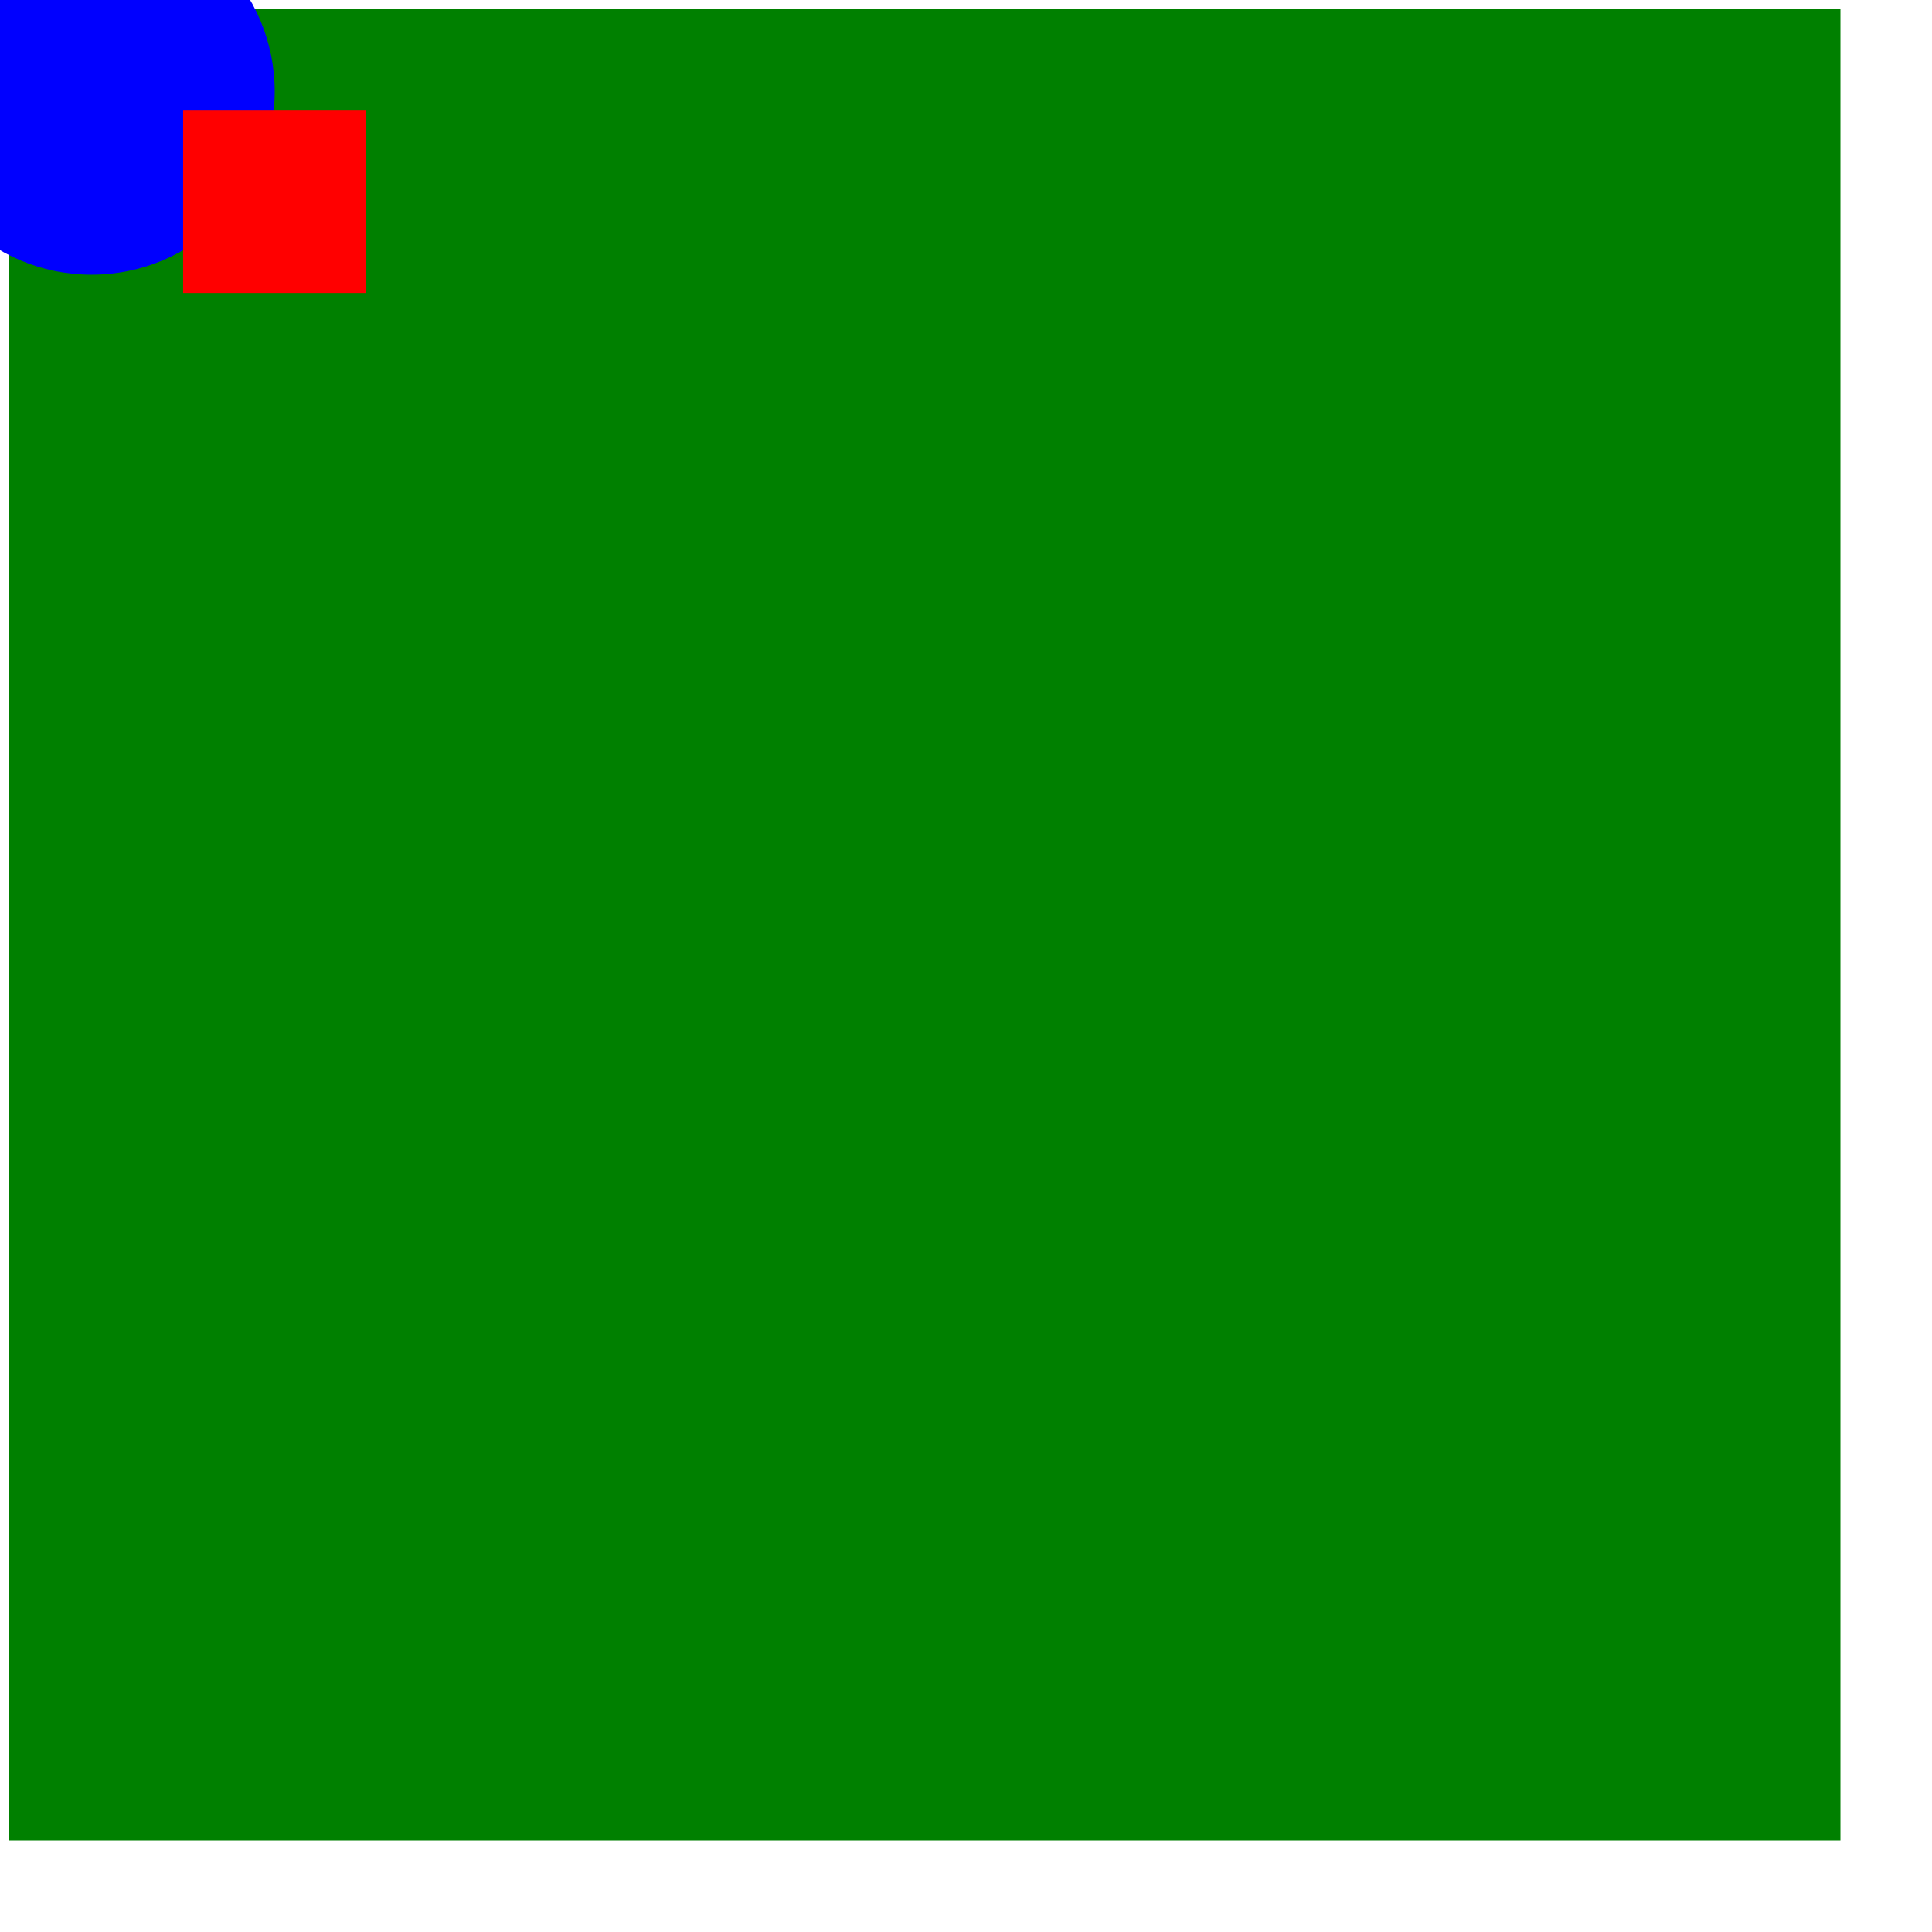
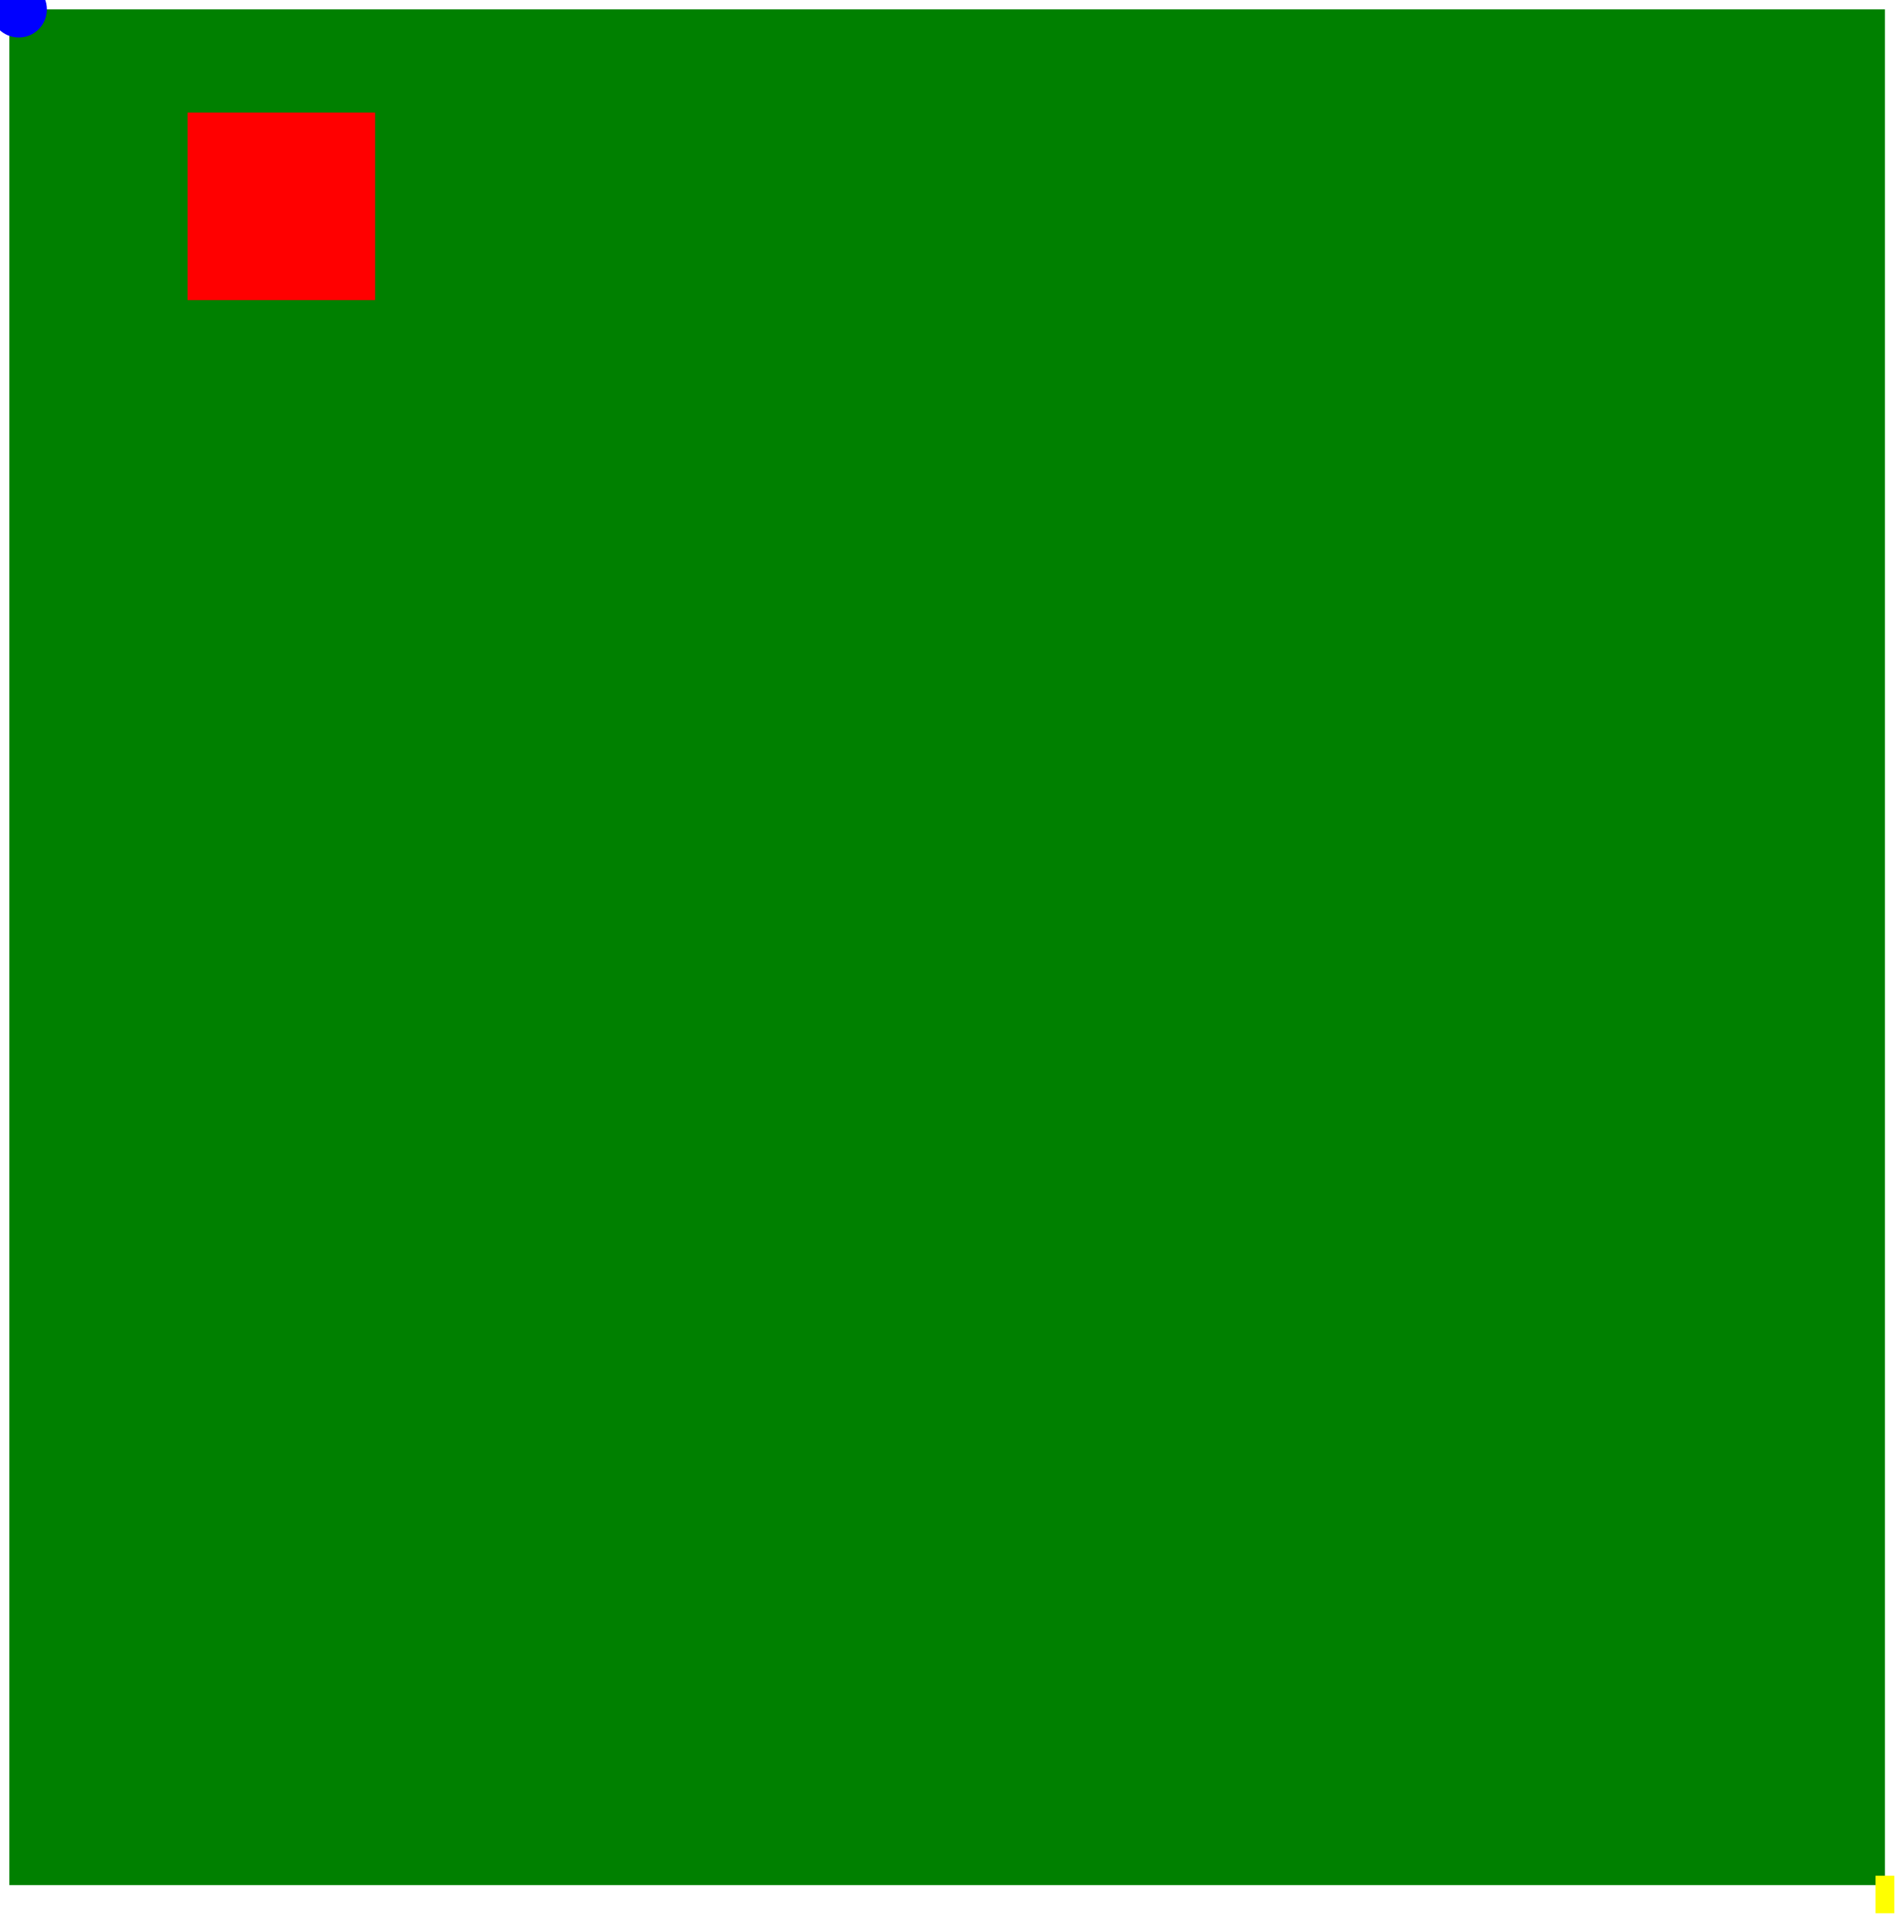
<svg>
  <rect x="5" y="5" width="1000" height="1000" fill="green" />
-   <circle cx="50" cy="50" r="100" fill="blue" />
  <rect x="100" y="60" width="100" height="100" fill="red" />
-   <line x1="2" y1="3" x2="4" y2="5" />
+   <rect x="1000" y="1000" width="10" height="20" fill="yellow" />
+   <line x1="2" y1="5" x2="1" y2="7" />
+   <circle cx="10" cy="5" r="15" fill="blue" />
</svg>
